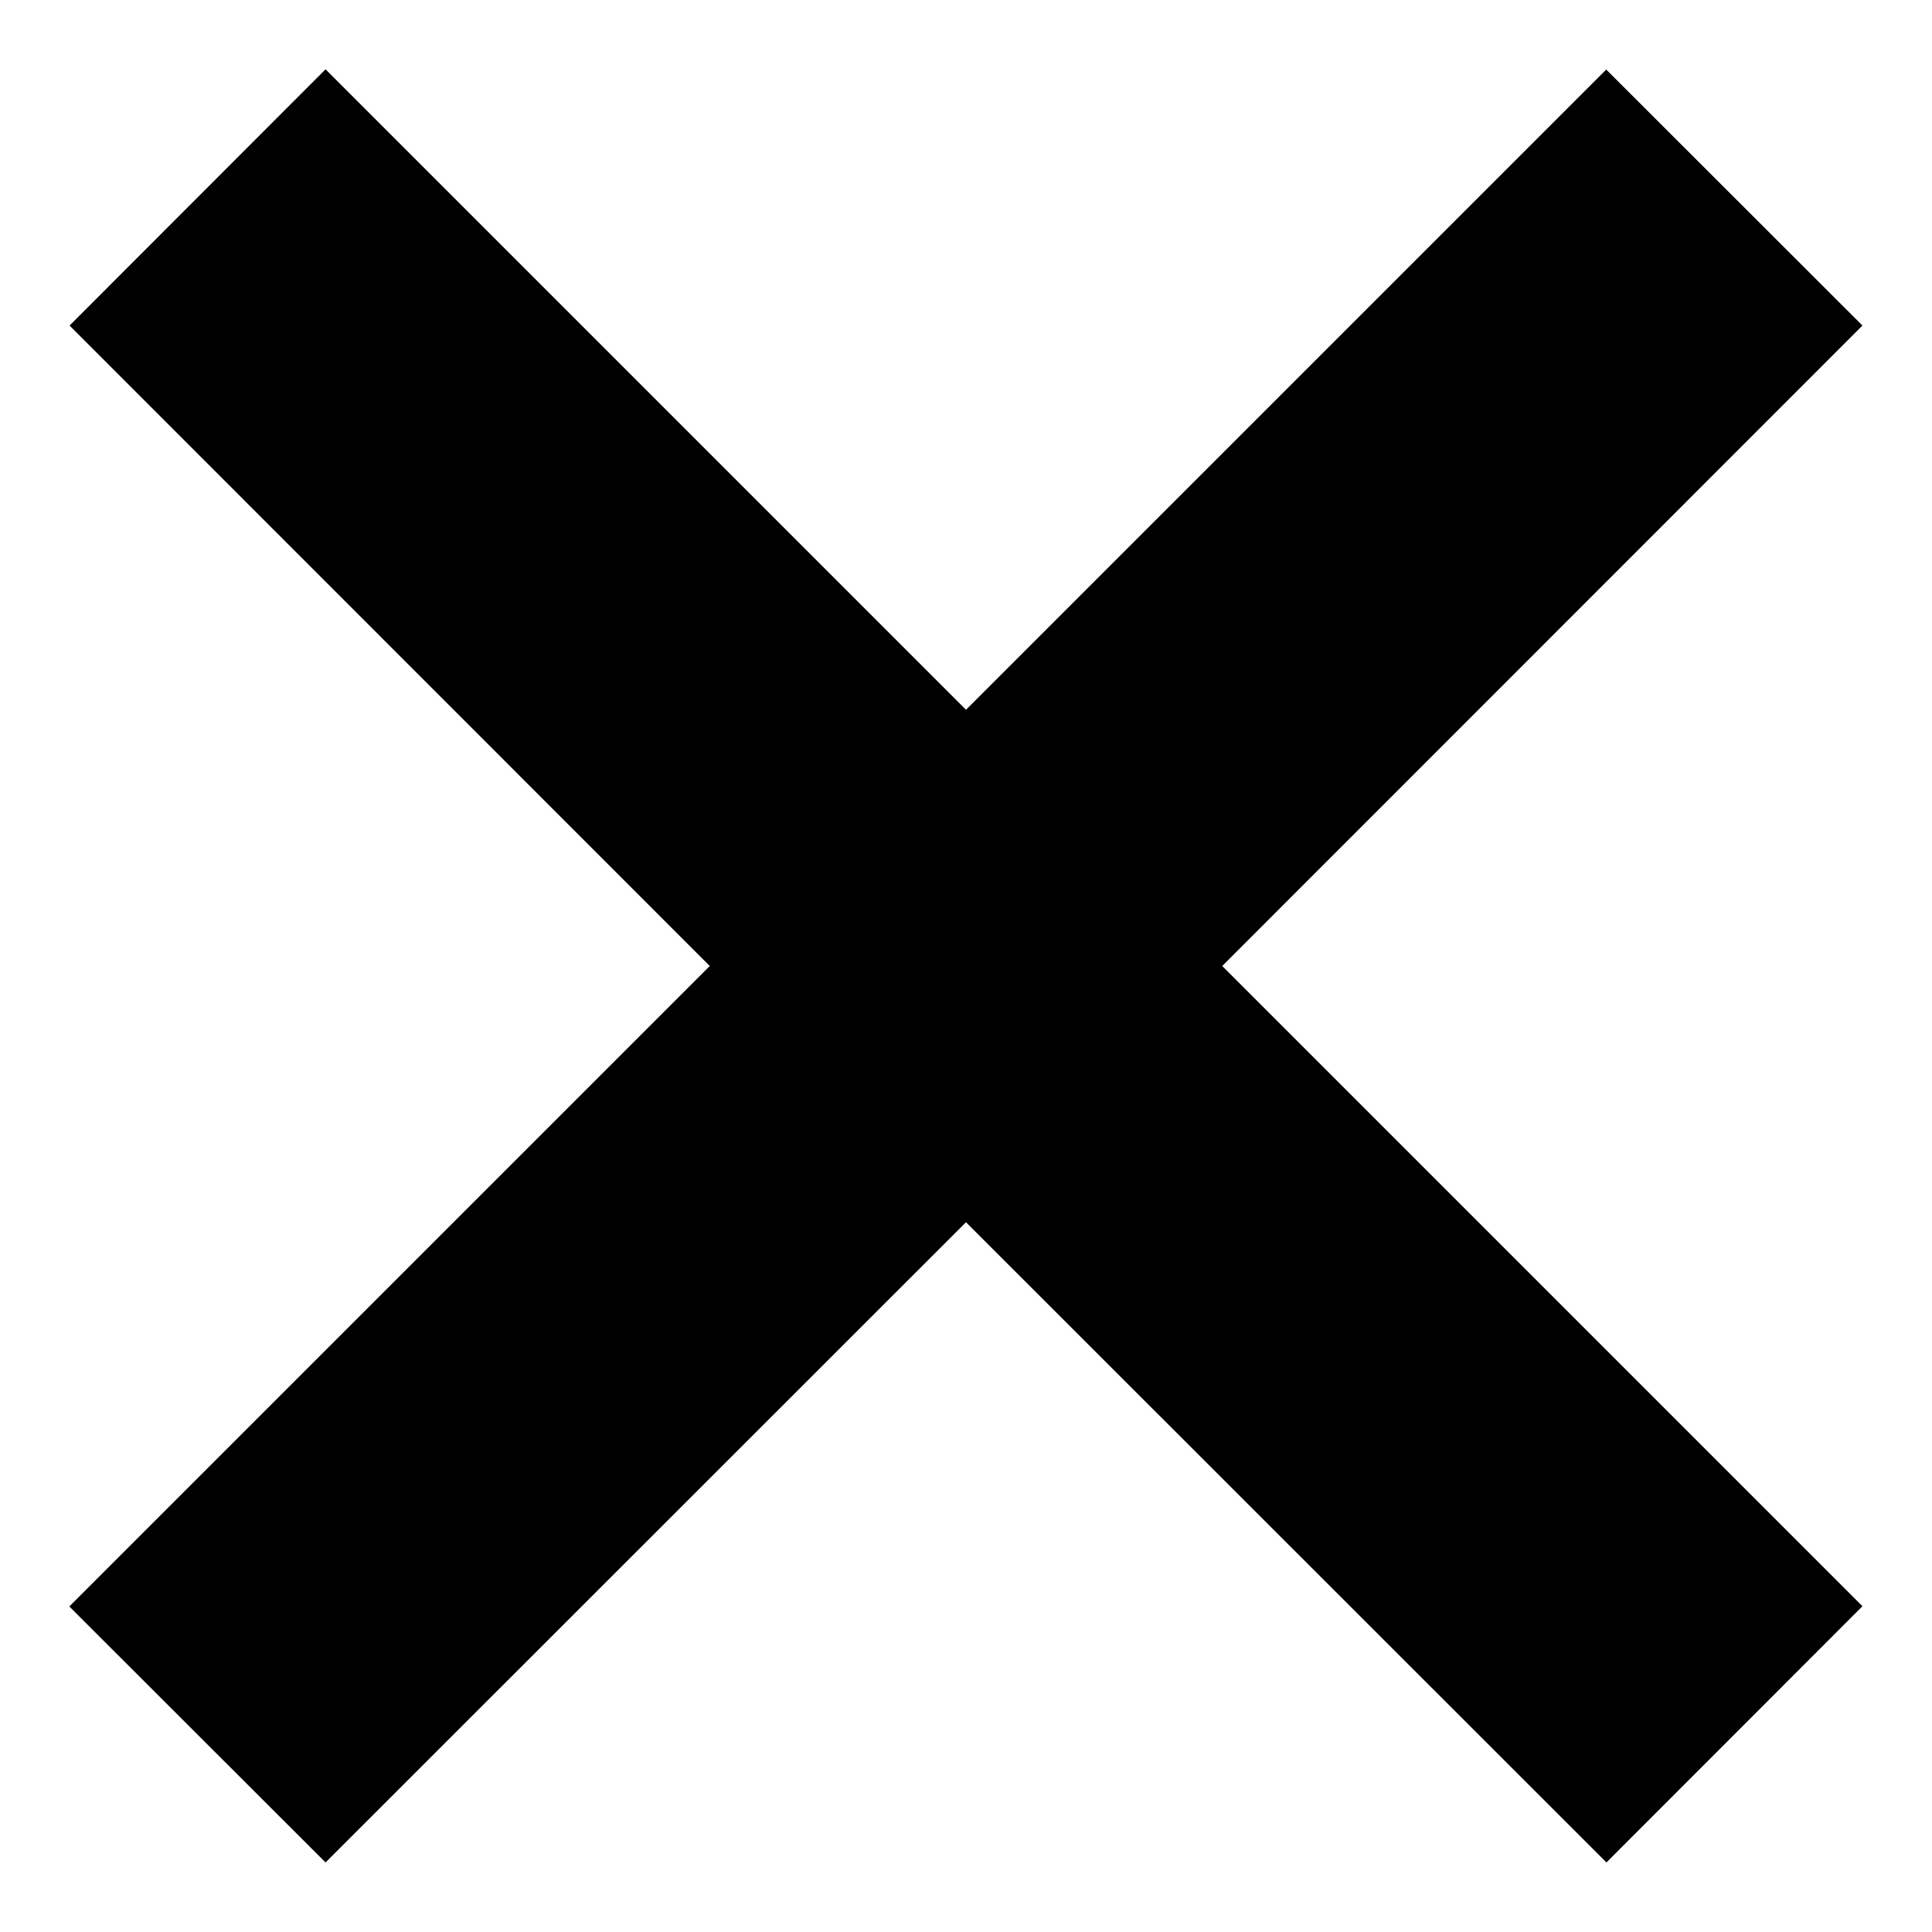
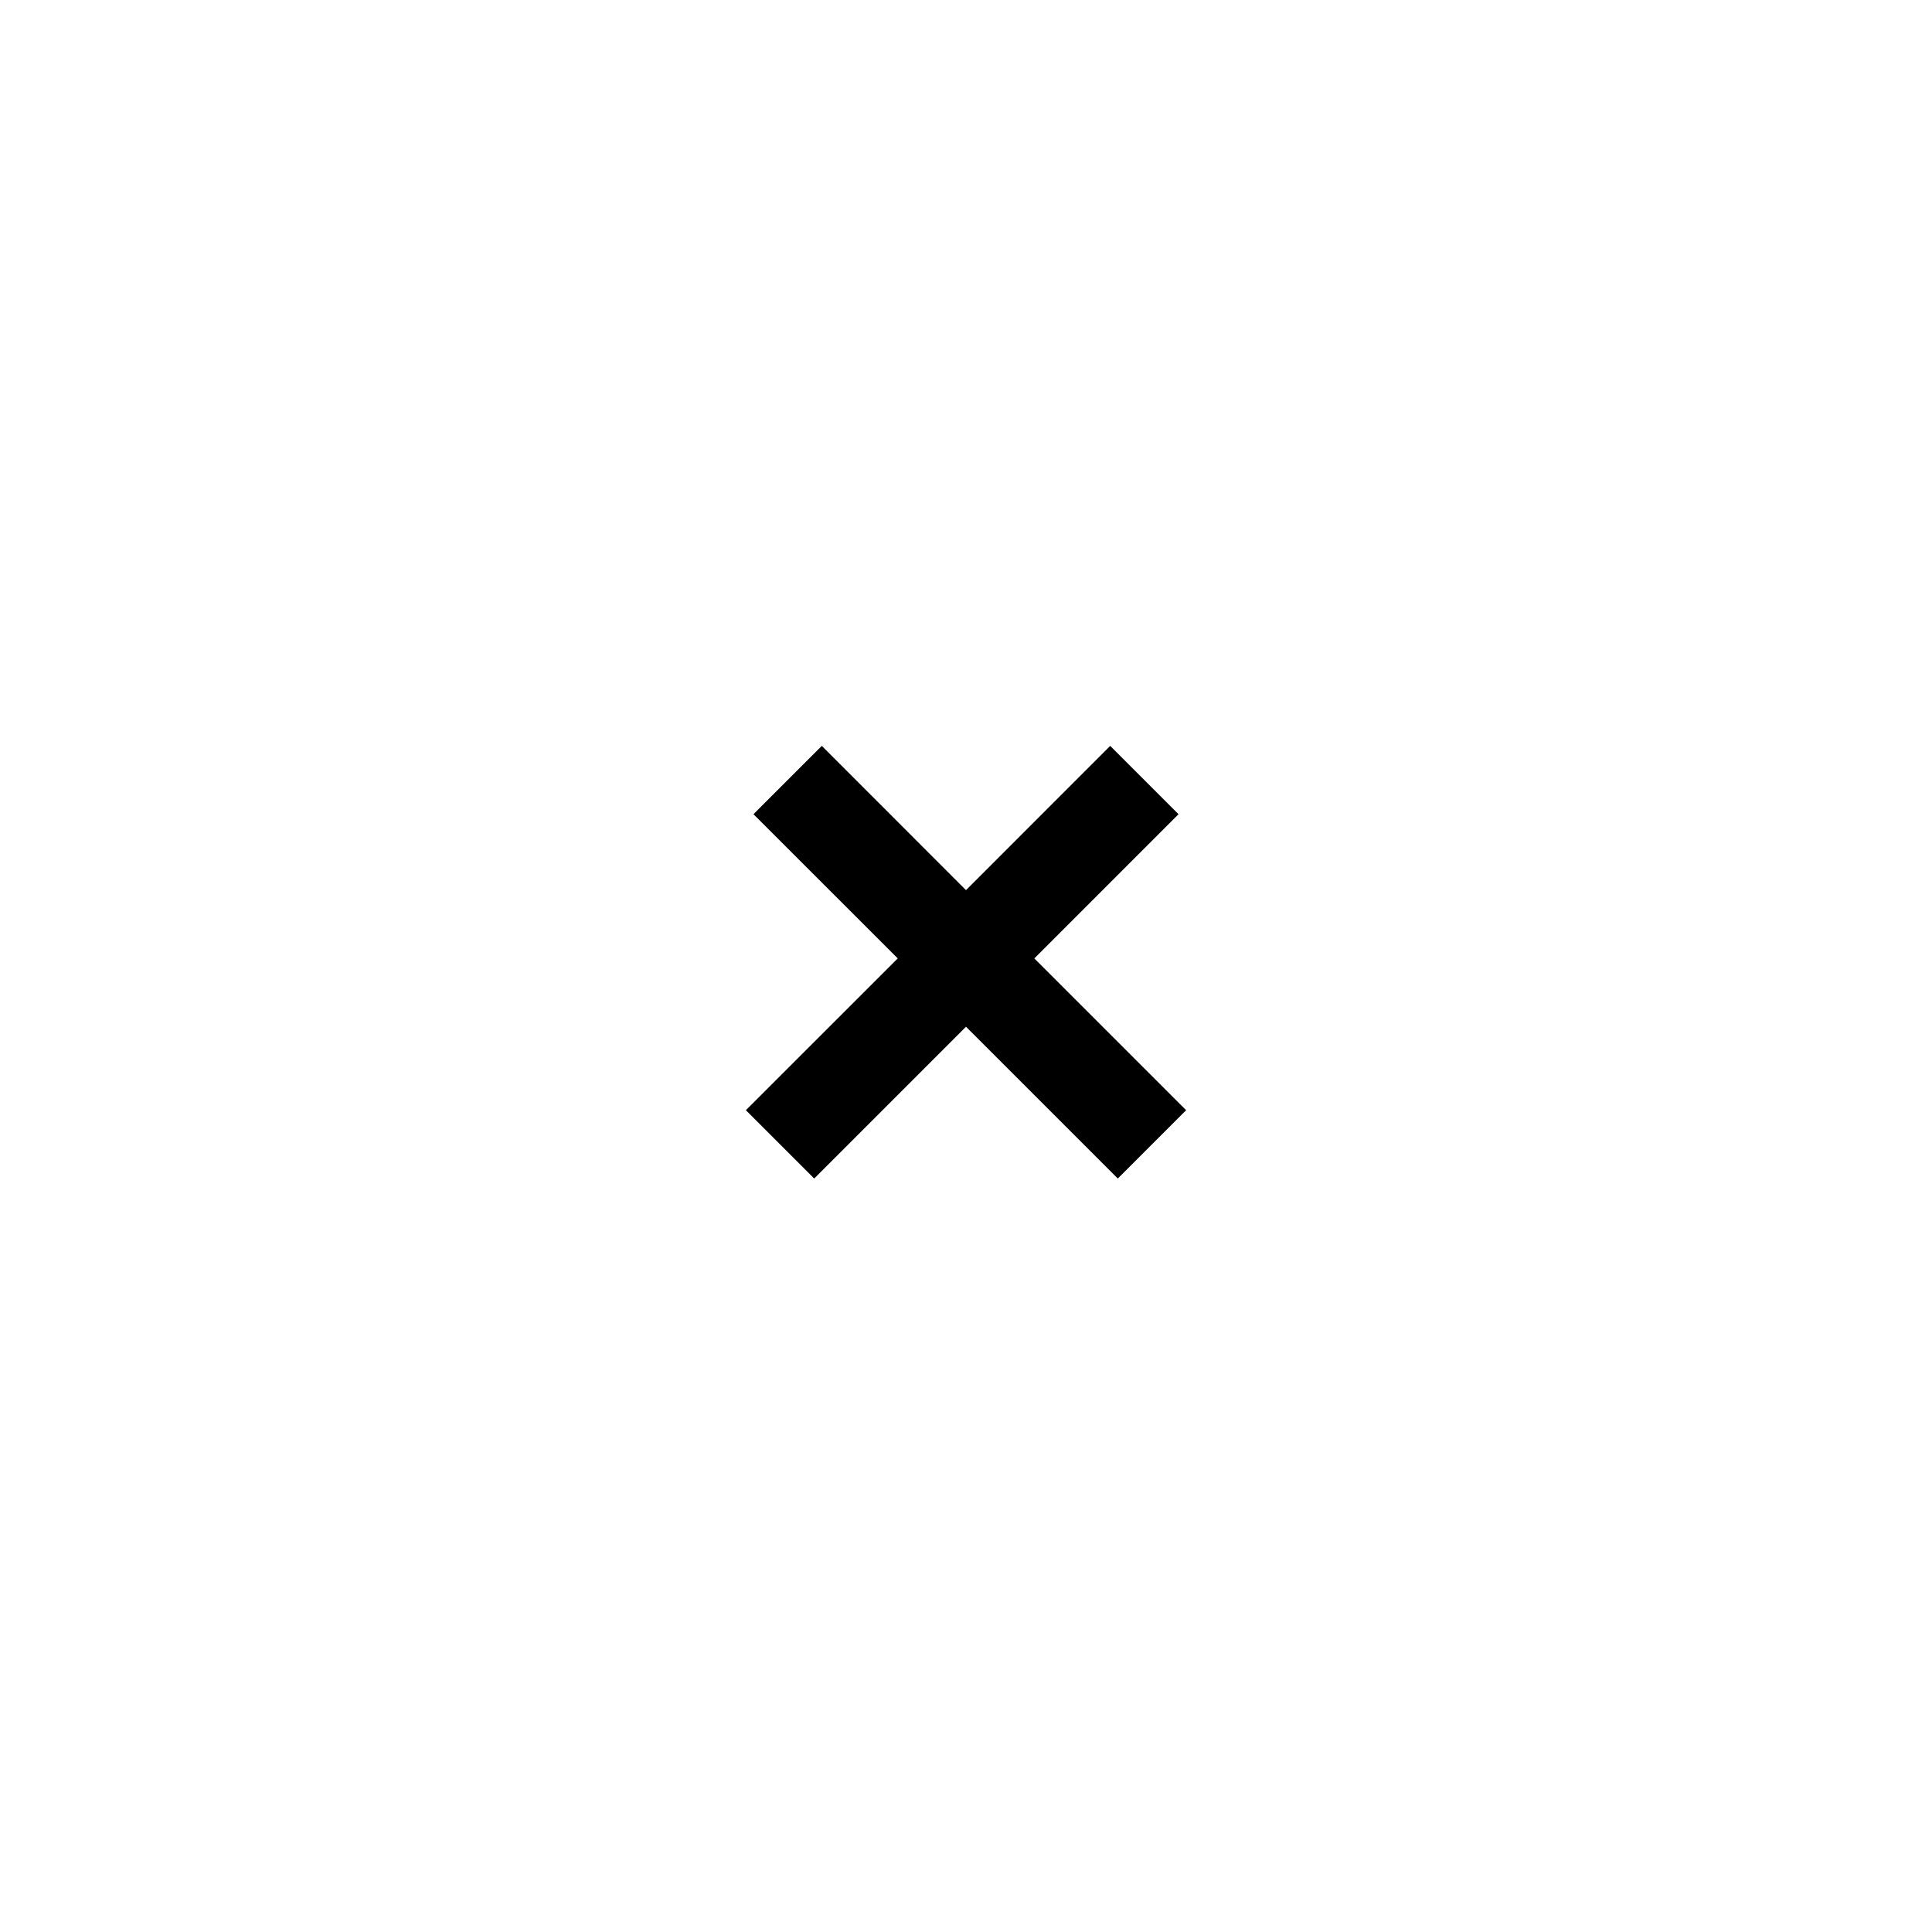
- <svg xmlns="http://www.w3.org/2000/svg" width="8" height="8" viewBox="0 0 8 8" fill="none">
-   <path fill-rule="evenodd" clip-rule="evenodd" d="M4 5.061L6.652 7.712L7.712 6.651L5.061 4L7.712 1.348L6.651 0.288L4 2.939L1.348 0.287L0.288 1.348L2.939 4L0.287 6.652L1.348 7.712L4 5.061Z" fill="black" />
+ <svg xmlns="http://www.w3.org/2000/svg" width="30" height="30" viewBox="0 0 30 30" fill="none">
+   <path fill-rule="evenodd" clip-rule="evenodd" d="M16.061 14.882L18.3 12.643L17.239 11.582L15 13.822L12.761 11.582L11.7 12.643L13.94 14.882L11.582 17.239L12.643 18.3L15 15.943L17.357 18.3L18.418 17.239L16.061 14.882Z" fill="black" />
</svg>
